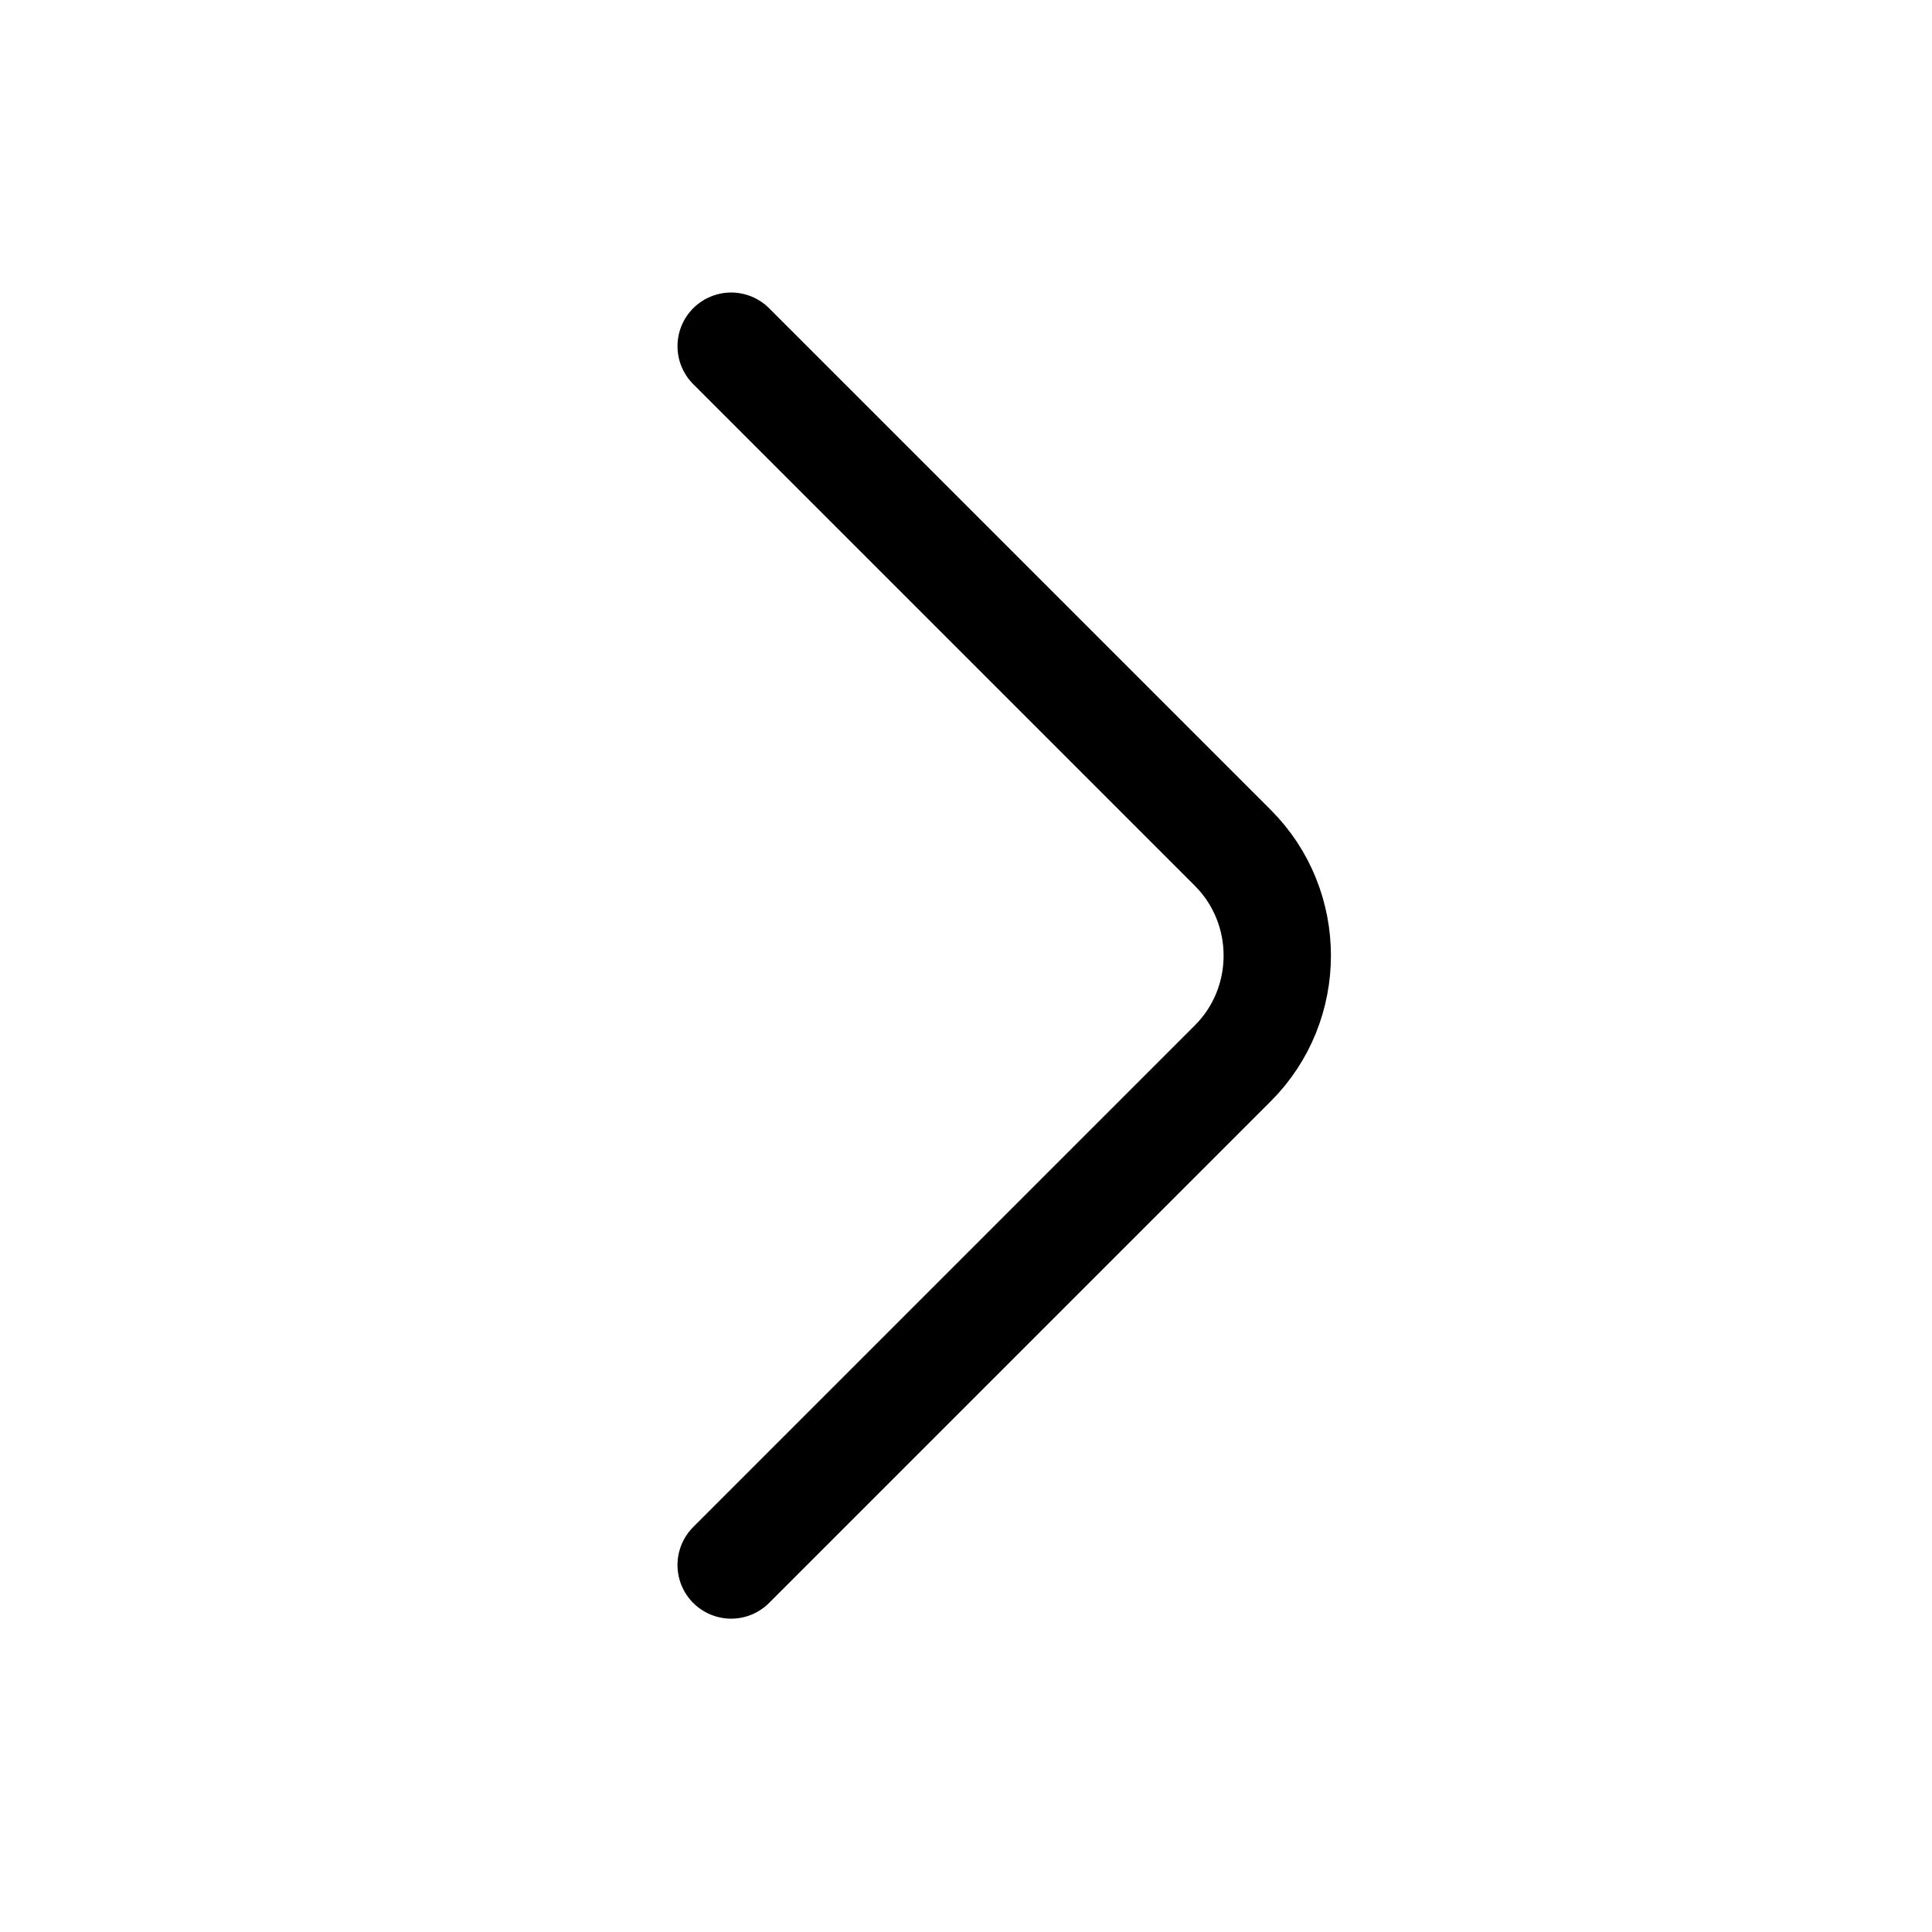
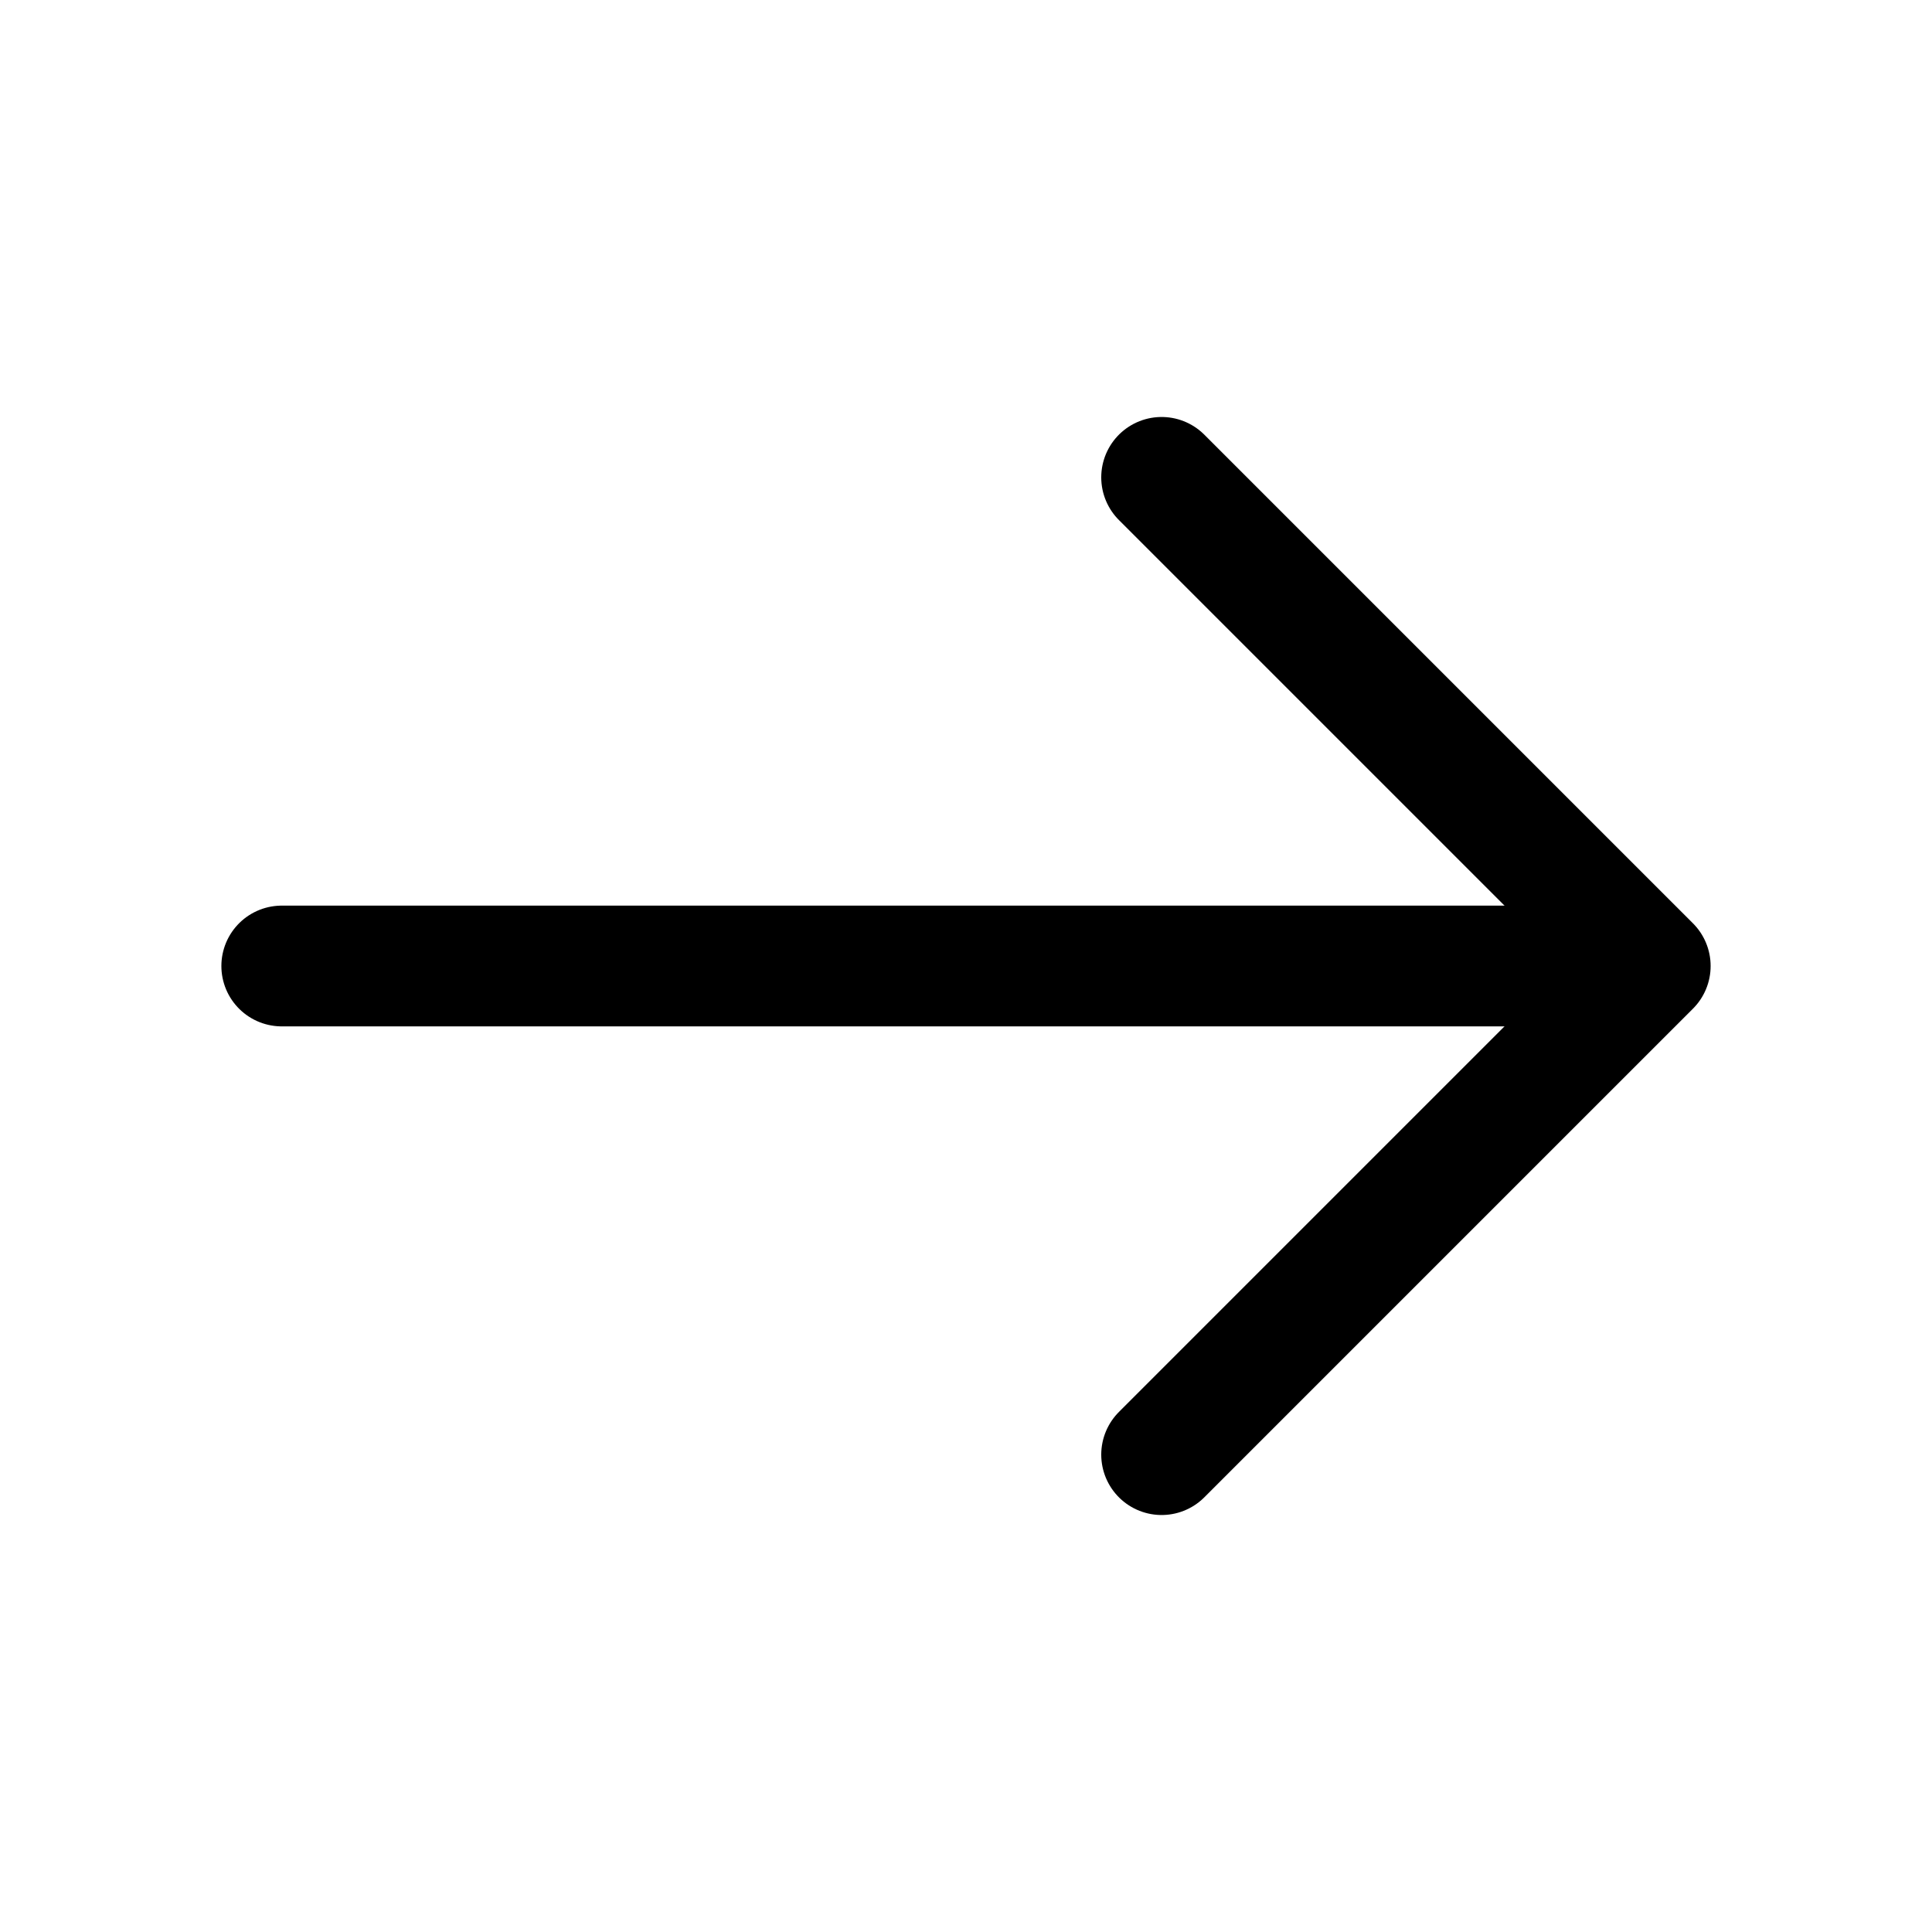
- <svg xmlns="http://www.w3.org/2000/svg" width="27" height="27" viewBox="0 0 27 27" fill="none">
-   <path d="M10.218 21.871L17.229 14.86C18.057 14.032 18.057 12.677 17.229 11.849L10.218 4.838" stroke="black" stroke-width="1.5" stroke-miterlimit="10" stroke-linecap="round" stroke-linejoin="round" />
+ <svg xmlns="http://www.w3.org/2000/svg" width="24" height="24" viewBox="0 0 24 24" fill="none">
+   <path d="M14.43 5.93L20.5 12L14.43 18.07" stroke="black" stroke-width="1.5" stroke-miterlimit="10" stroke-linecap="round" stroke-linejoin="round" />
+   <path d="M3.5 12H20.33" stroke="black" stroke-width="1.5" stroke-miterlimit="10" stroke-linecap="round" stroke-linejoin="round" />
</svg>
